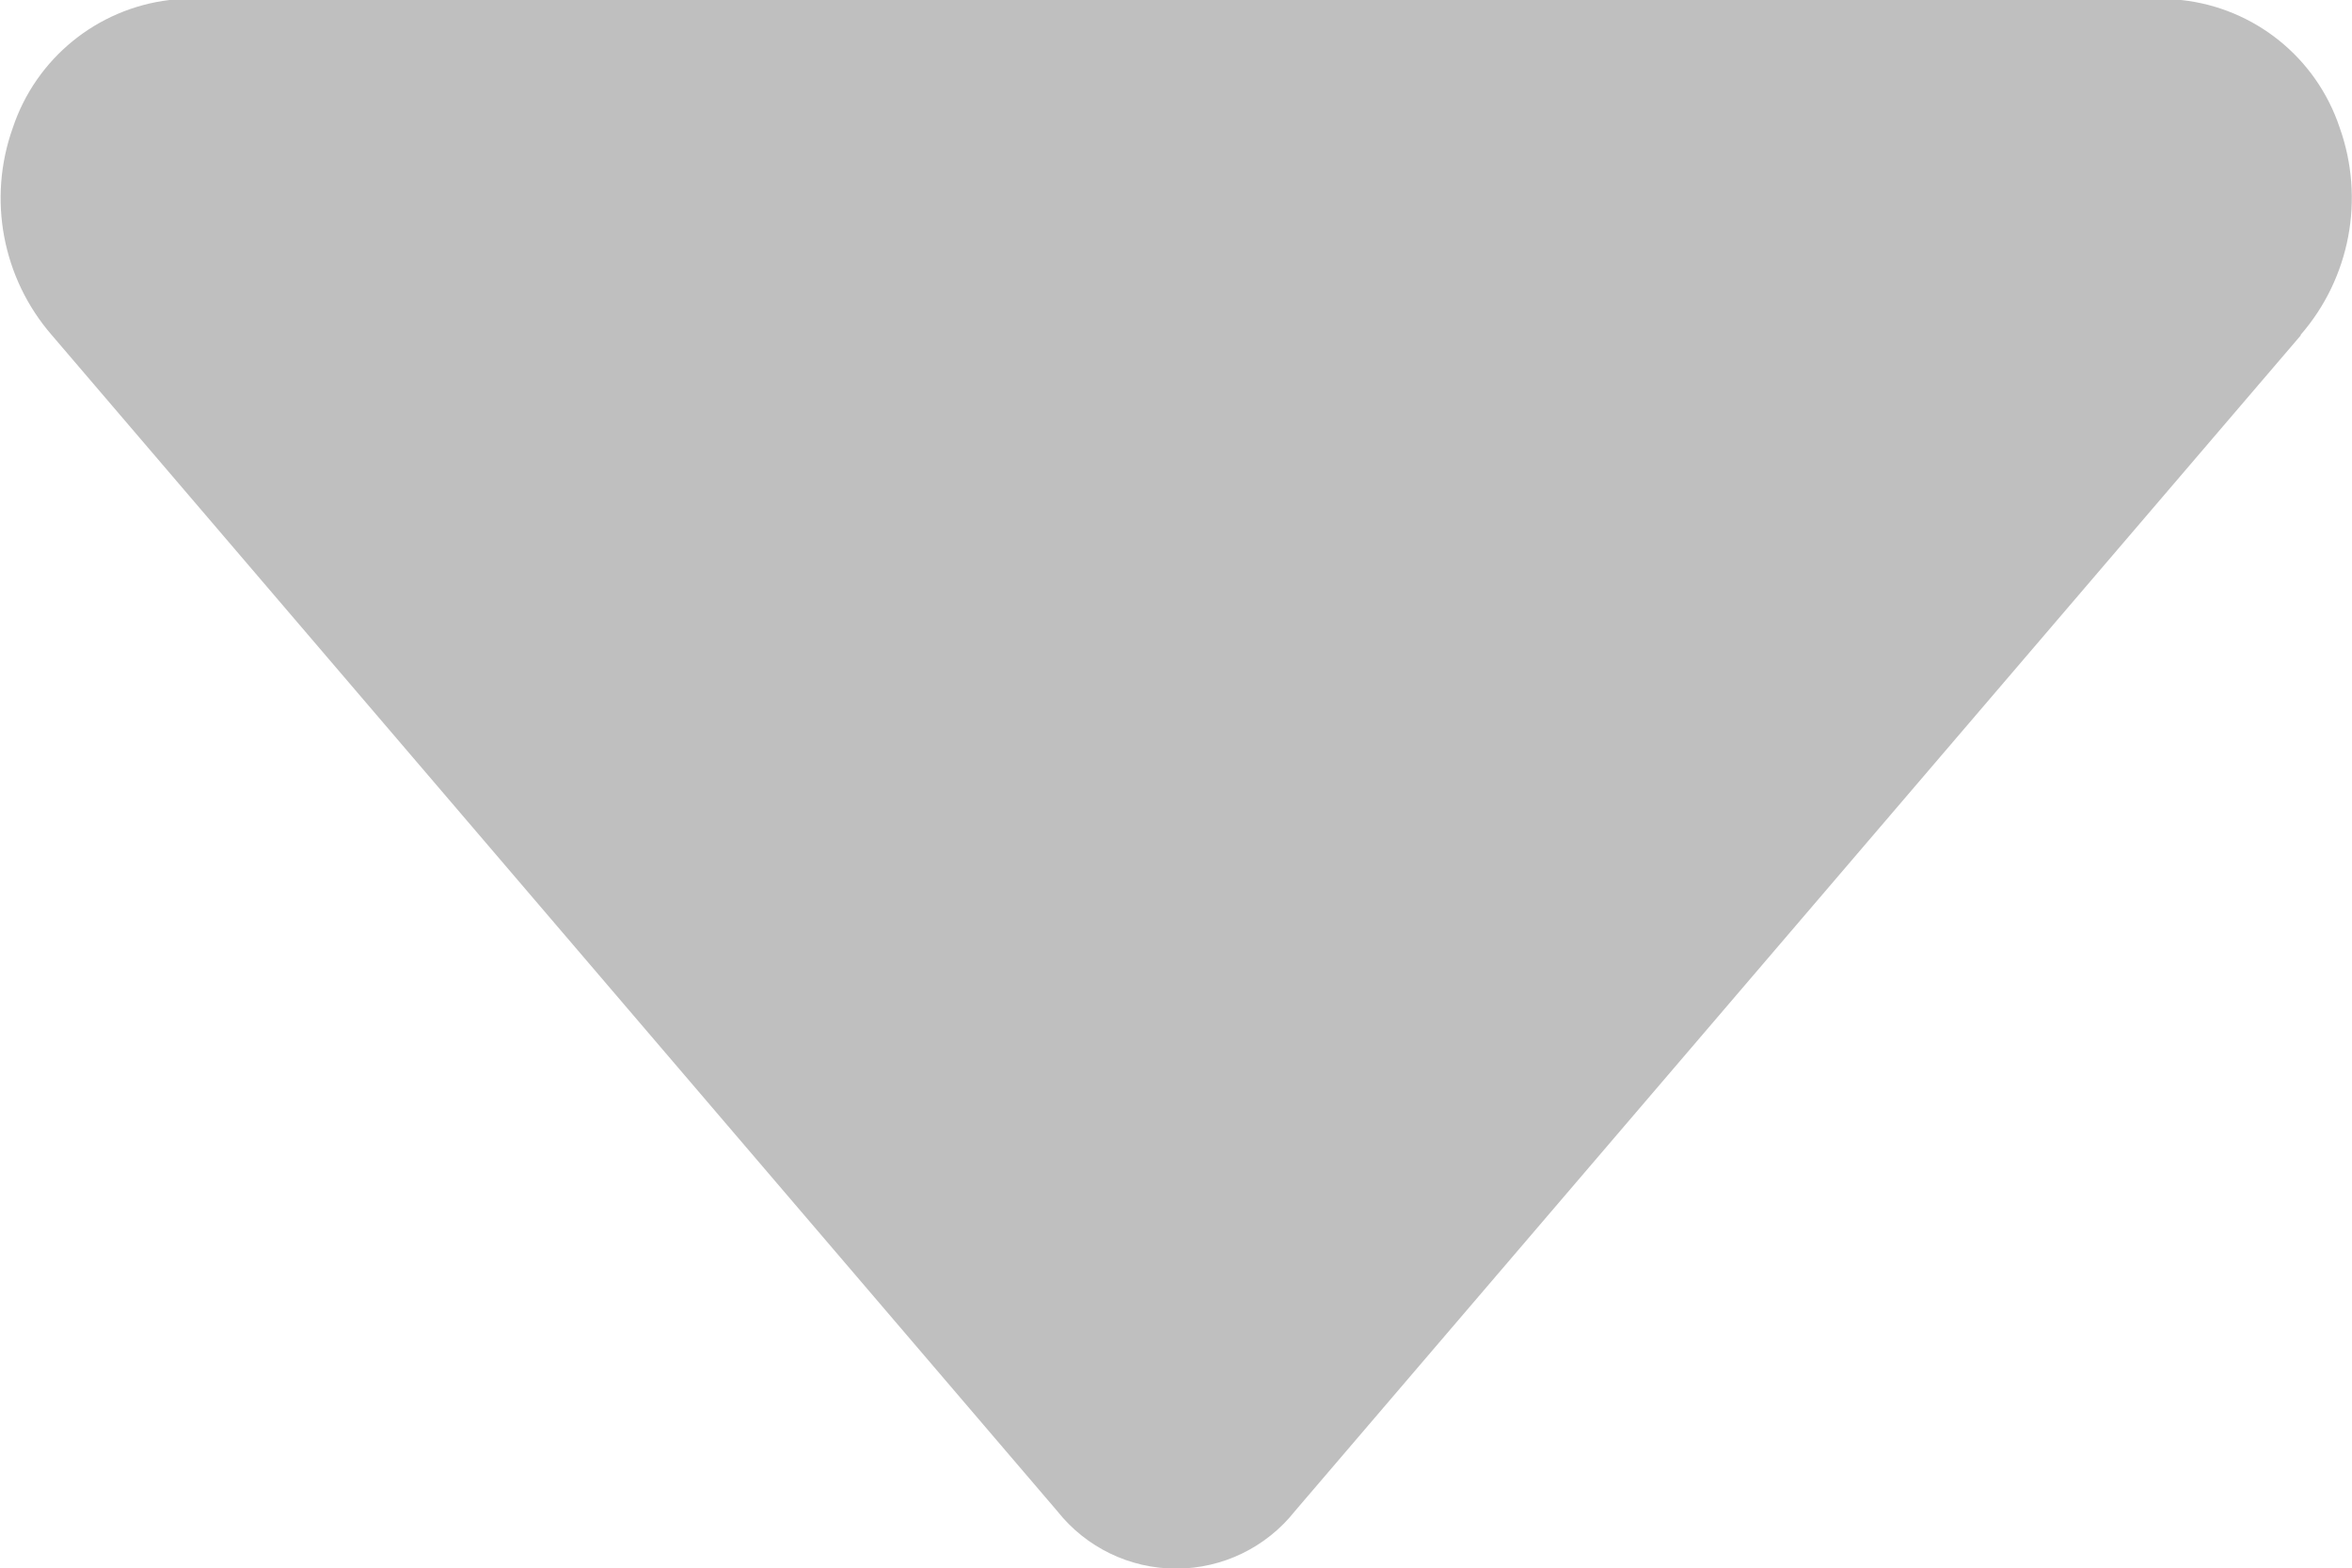
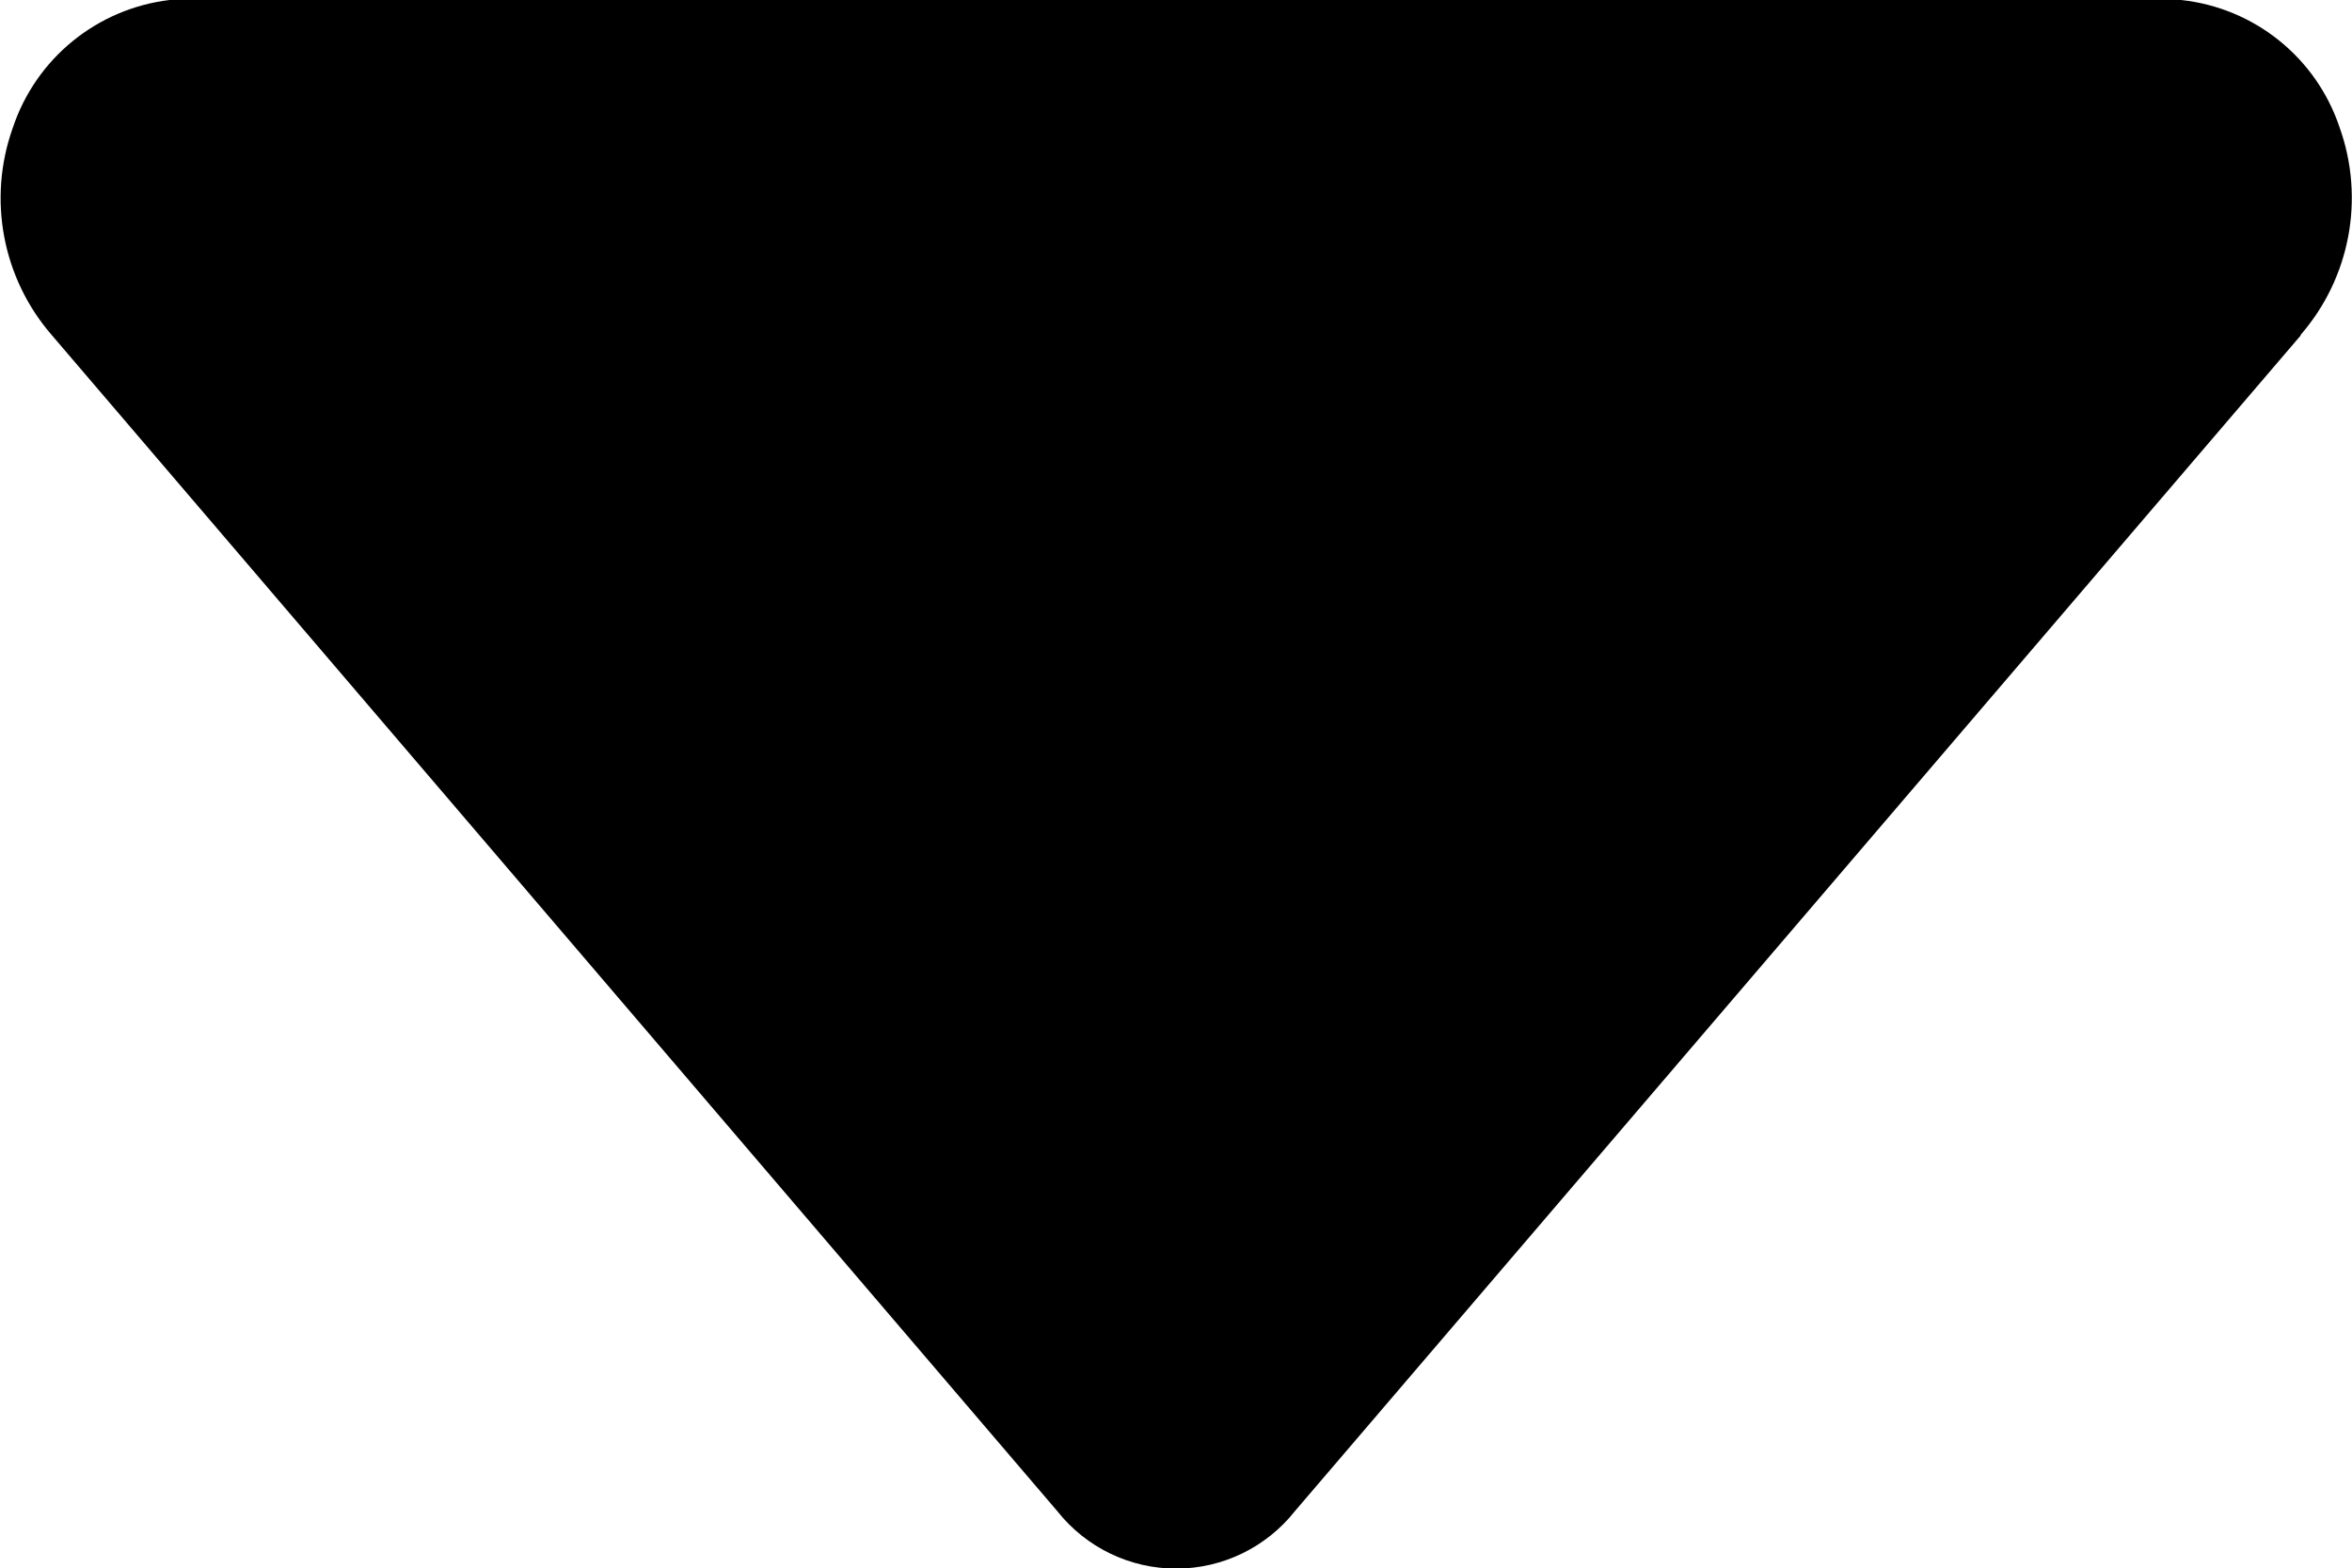
<svg xmlns="http://www.w3.org/2000/svg" width="12" height="8" viewBox="0 0 12 8">
-   <path id="路径_219" data-name="路径 219" d="M11.774,1.711l-5.132,6a.773.773,0,0,1-1.213,0L.3,1.711A1.067,1.067,0,0,1,.1.653.964.964,0,0,1,.9,0H11.163a.96.96,0,0,1,.809.651,1.067,1.067,0,0,1-.2,1.059Z" transform="translate(-0.035)" fill="#bfbfbf" />
+   <path id="路径_219" data-name="路径 219" d="M11.774,1.711l-5.132,6a.773.773,0,0,1-1.213,0L.3,1.711A1.067,1.067,0,0,1,.1.653.964.964,0,0,1,.9,0H11.163a.96.96,0,0,1,.809.651,1.067,1.067,0,0,1-.2,1.059Z" transform="translate(-0.035)" />
</svg>
